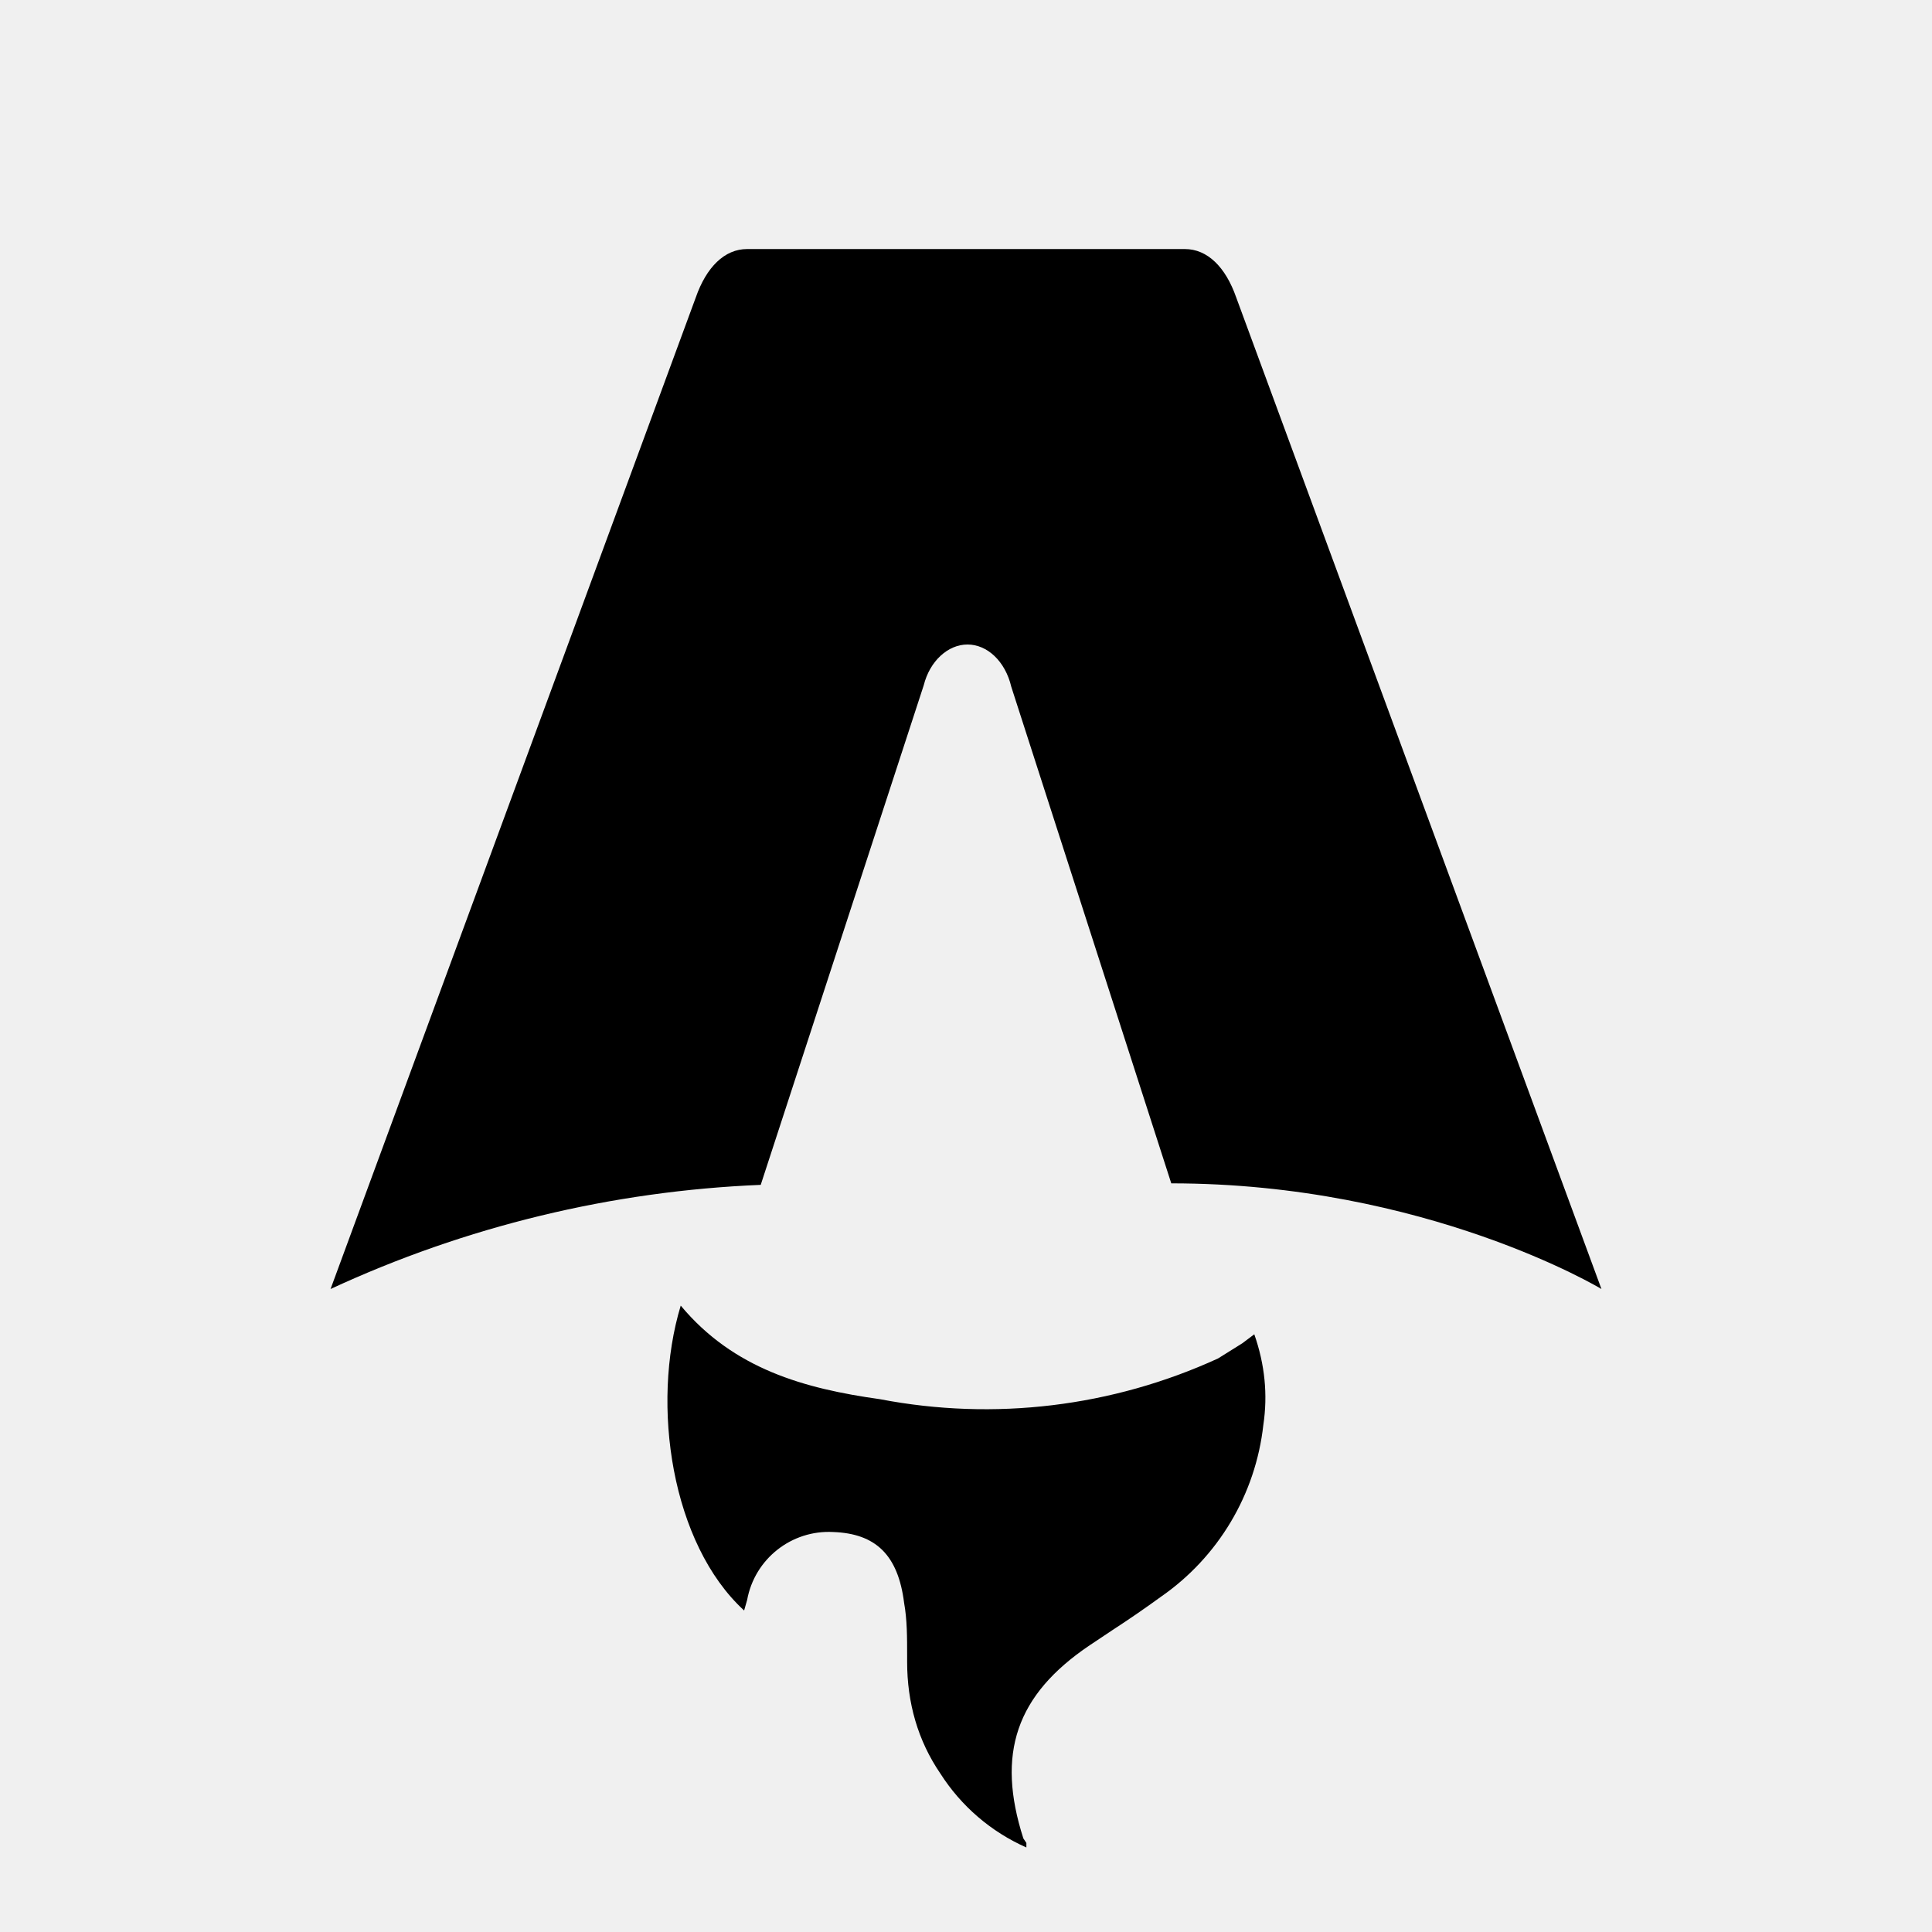
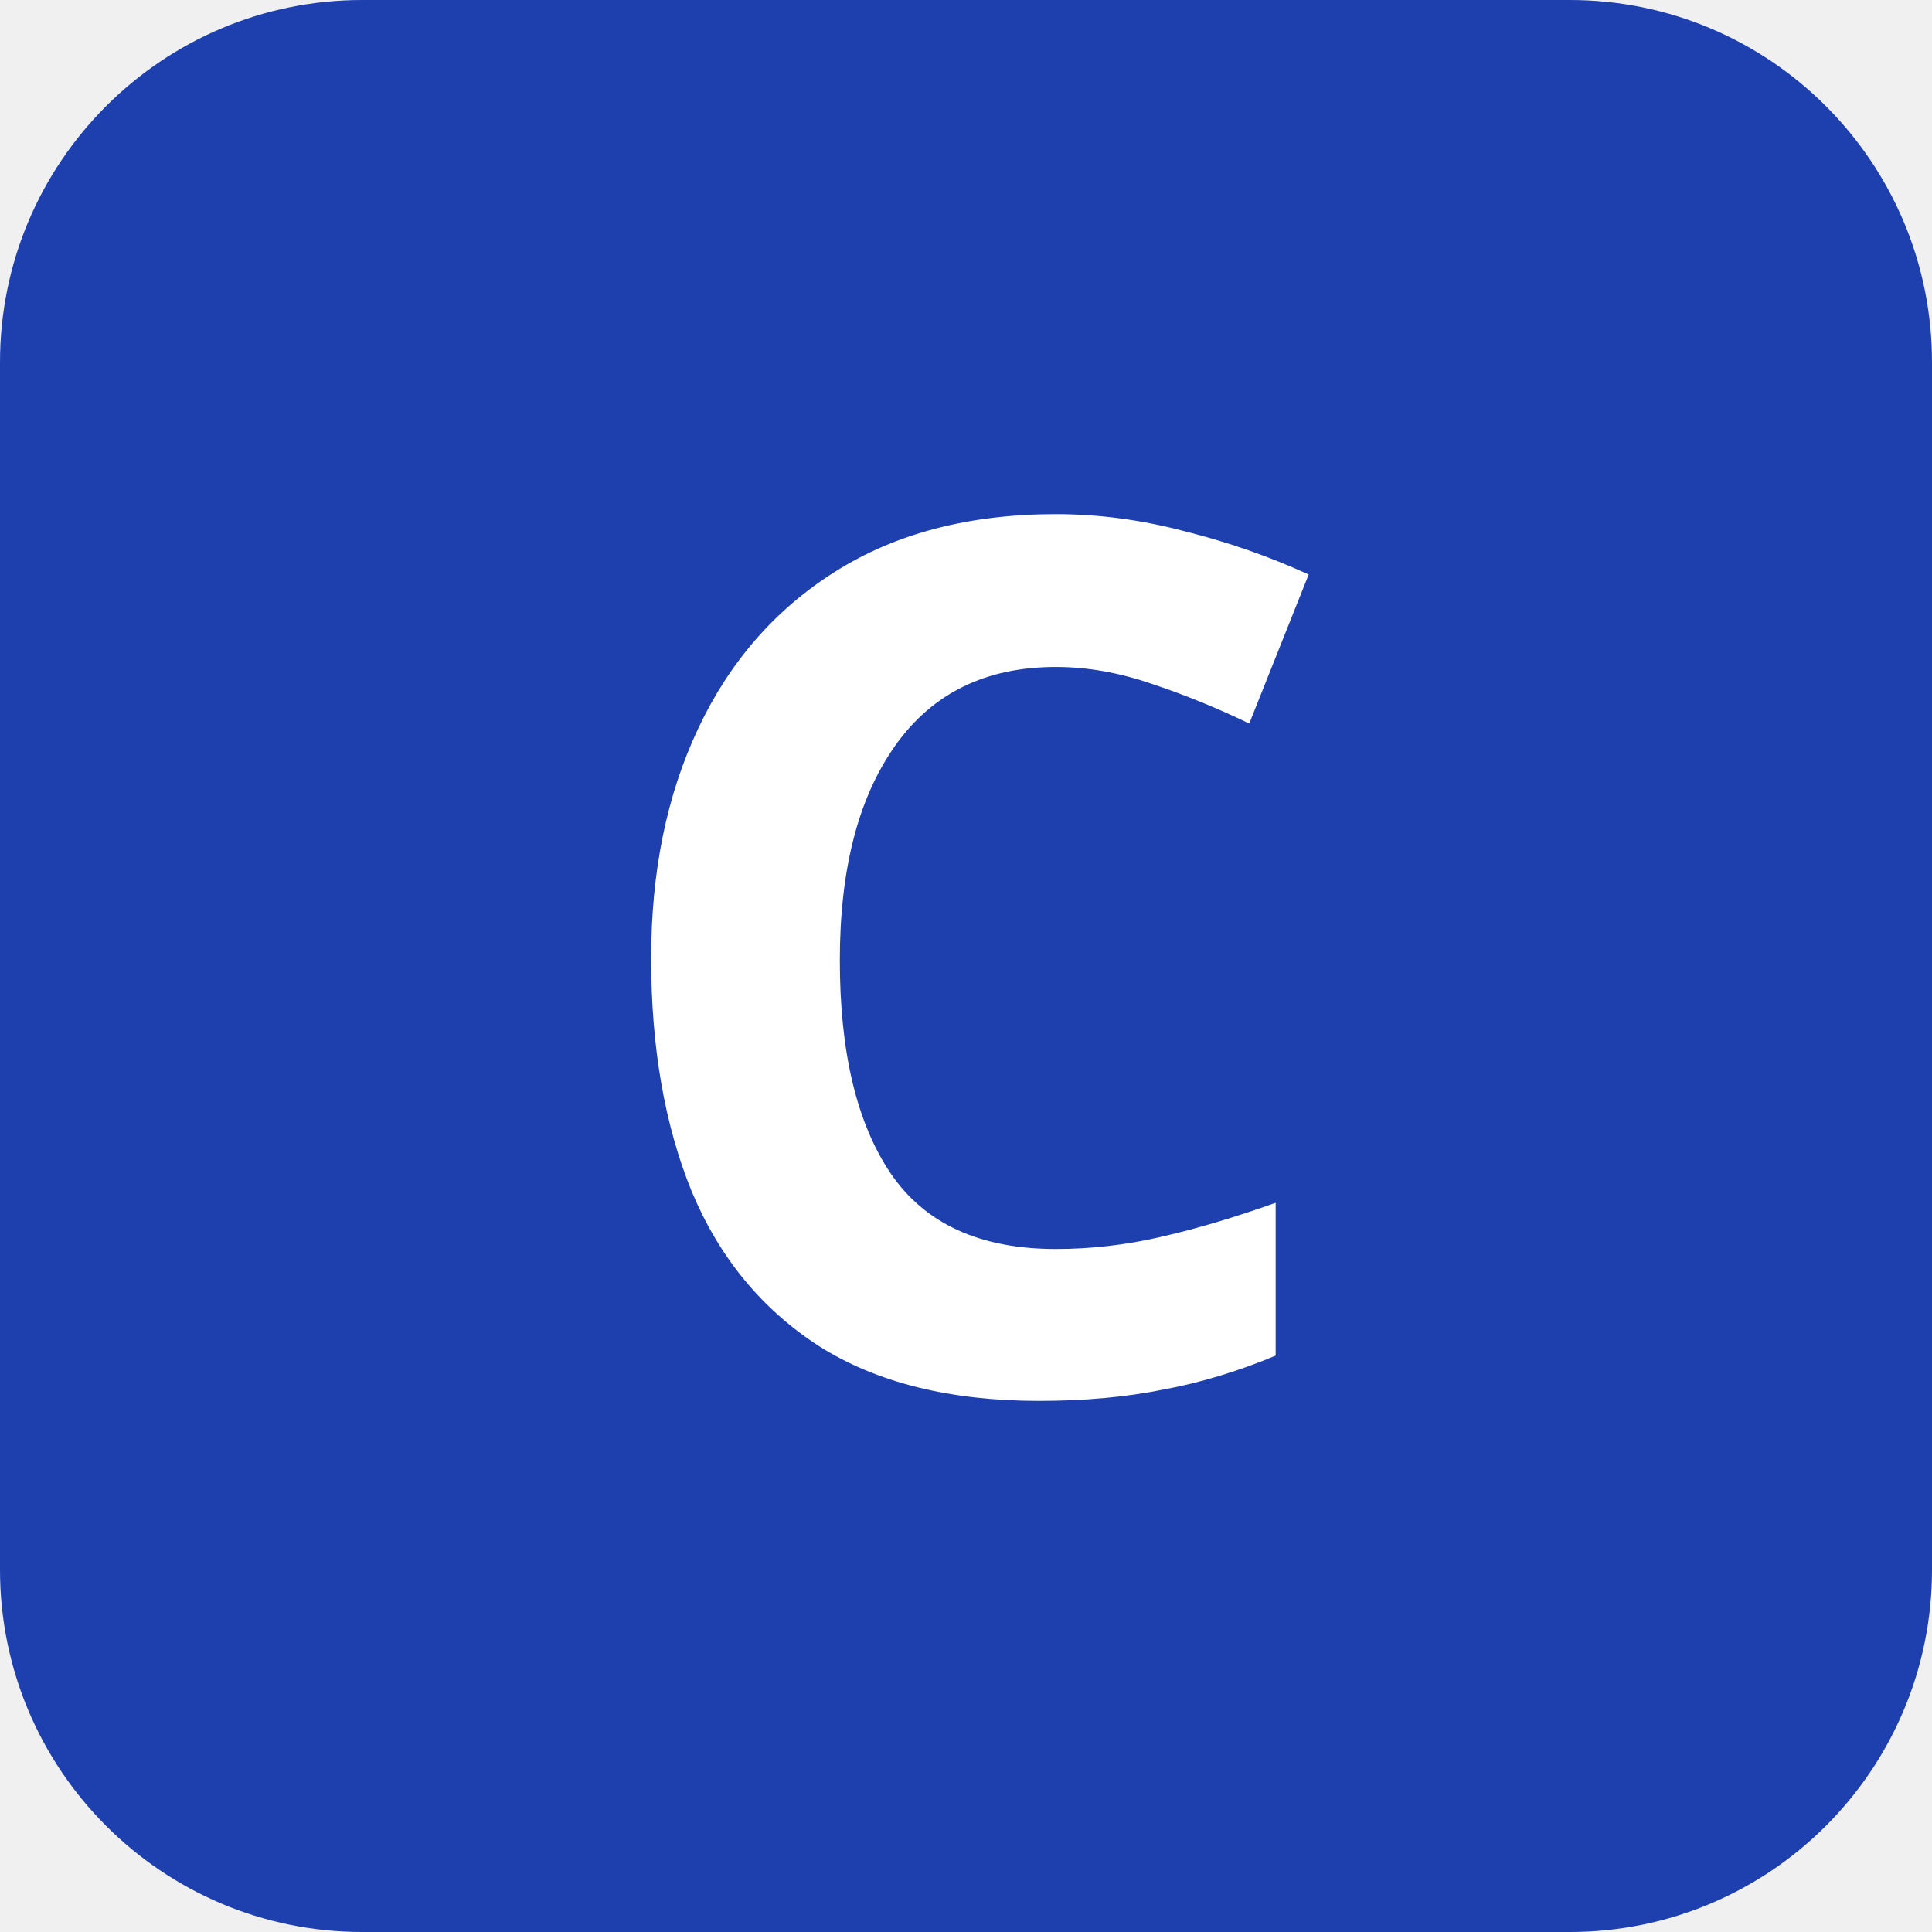
- <svg xmlns="http://www.w3.org/2000/svg" fill="none" viewBox="0 0 128 128">
-   <path d="M50.4 78.5a75.1 75.1 0 0 0-28.5 6.9l24.2-65.7c.7-2 1.9-3.2 3.4-3.2h29c1.5 0 2.7 1.2 3.4 3.2l24.2 65.7s-11.6-7-28.5-7L67 45.5c-.4-1.7-1.6-2.8-2.9-2.8-1.3 0-2.5 1.1-2.9 2.7L50.4 78.5Zm-1.1 28.2Zm-4.2-20.2c-2 6.6-.6 15.8 4.2 20.2a17.5 17.5 0 0 1 .2-.7 5.5 5.5 0 0 1 5.7-4.5c2.8.1 4.3 1.5 4.7 4.7.2 1.1.2 2.3.2 3.5v.4c0 2.7.7 5.2 2.2 7.4a13 13 0 0 0 5.7 4.9v-.3l-.2-.3c-1.8-5.6-.5-9.5 4.4-12.8l1.5-1a73 73 0 0 0 3.2-2.2 16 16 0 0 0 6.8-11.4c.3-2 .1-4-.6-6l-.8.6-1.6 1a37 37 0 0 1-22.4 2.7c-5-.7-9.7-2-13.2-6.2Z" />
-   <style>
-         path { fill: #000; }
-         @media (prefers-color-scheme: dark) {
-             path { fill: #FFF; }
-         }
-     </style>
+ <svg xmlns="http://www.w3.org/2000/svg" viewBox="0 0 32 32">
+   <rect width="32" height="32" rx="6" fill="#1e40af" />
+   <text x="16" y="23" text-anchor="middle" font-size="20" font-family="system-ui, sans-serif" font-weight="bold" fill="white">C</text>
</svg>
